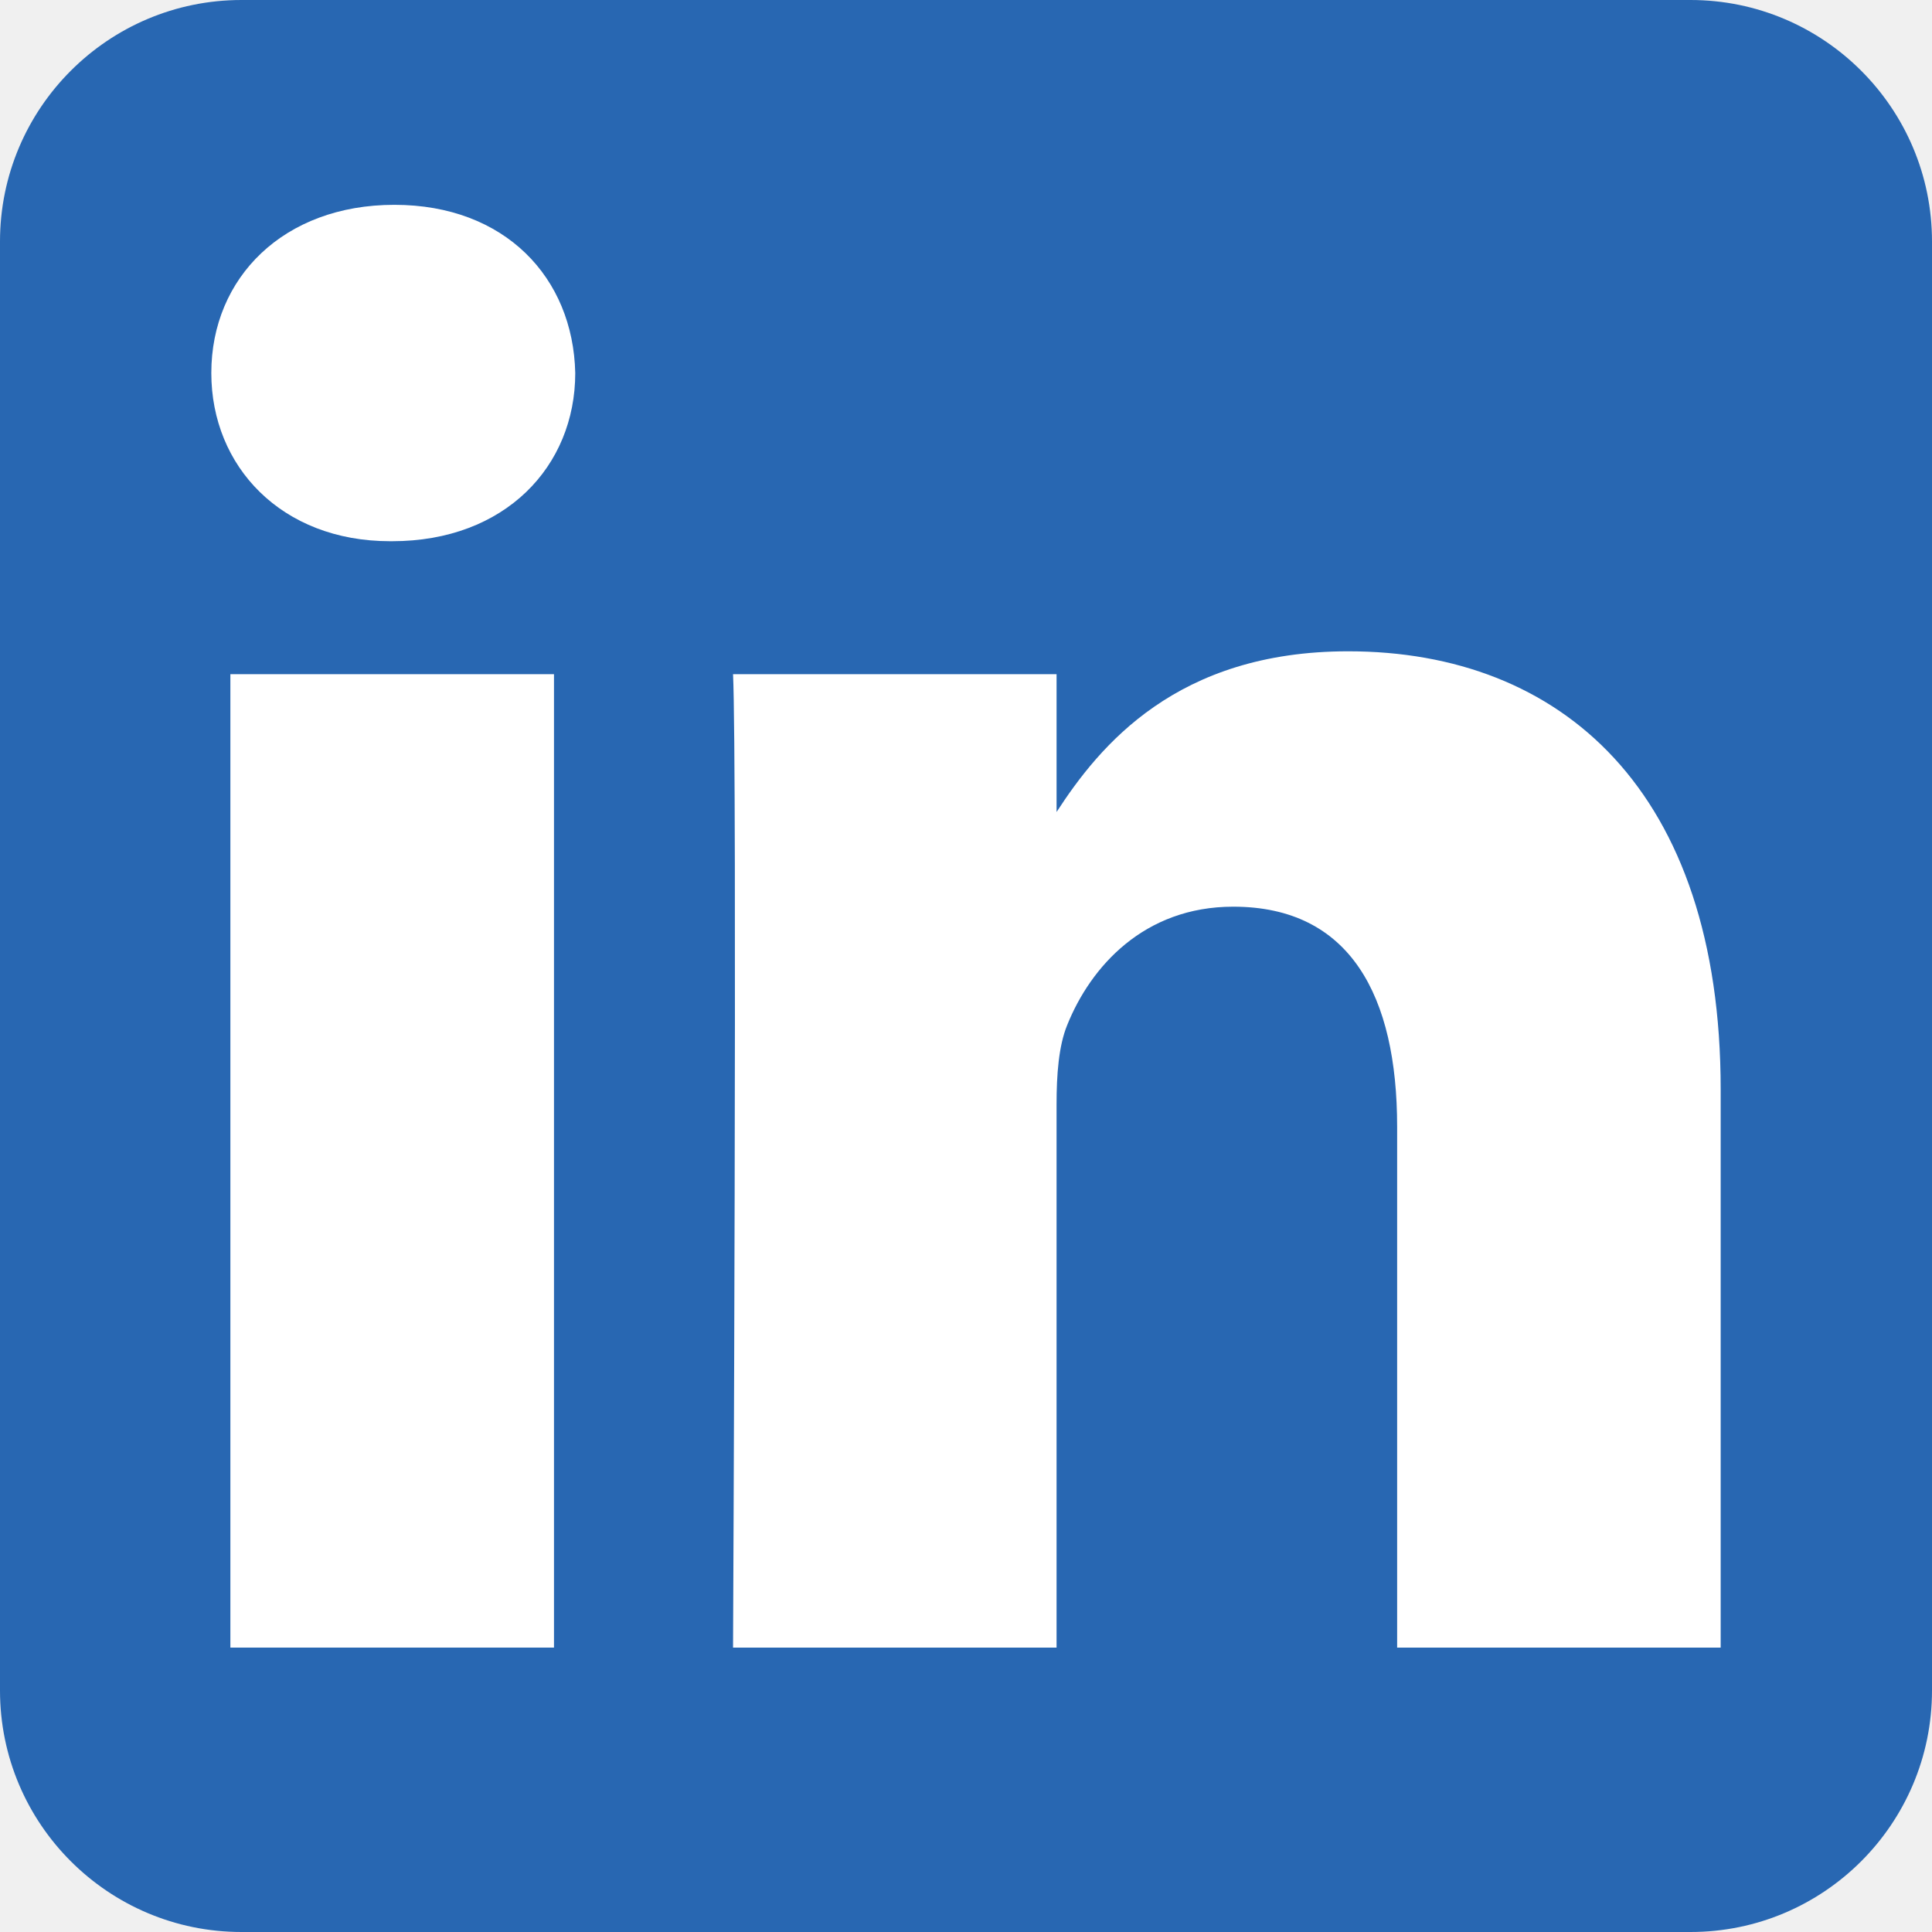
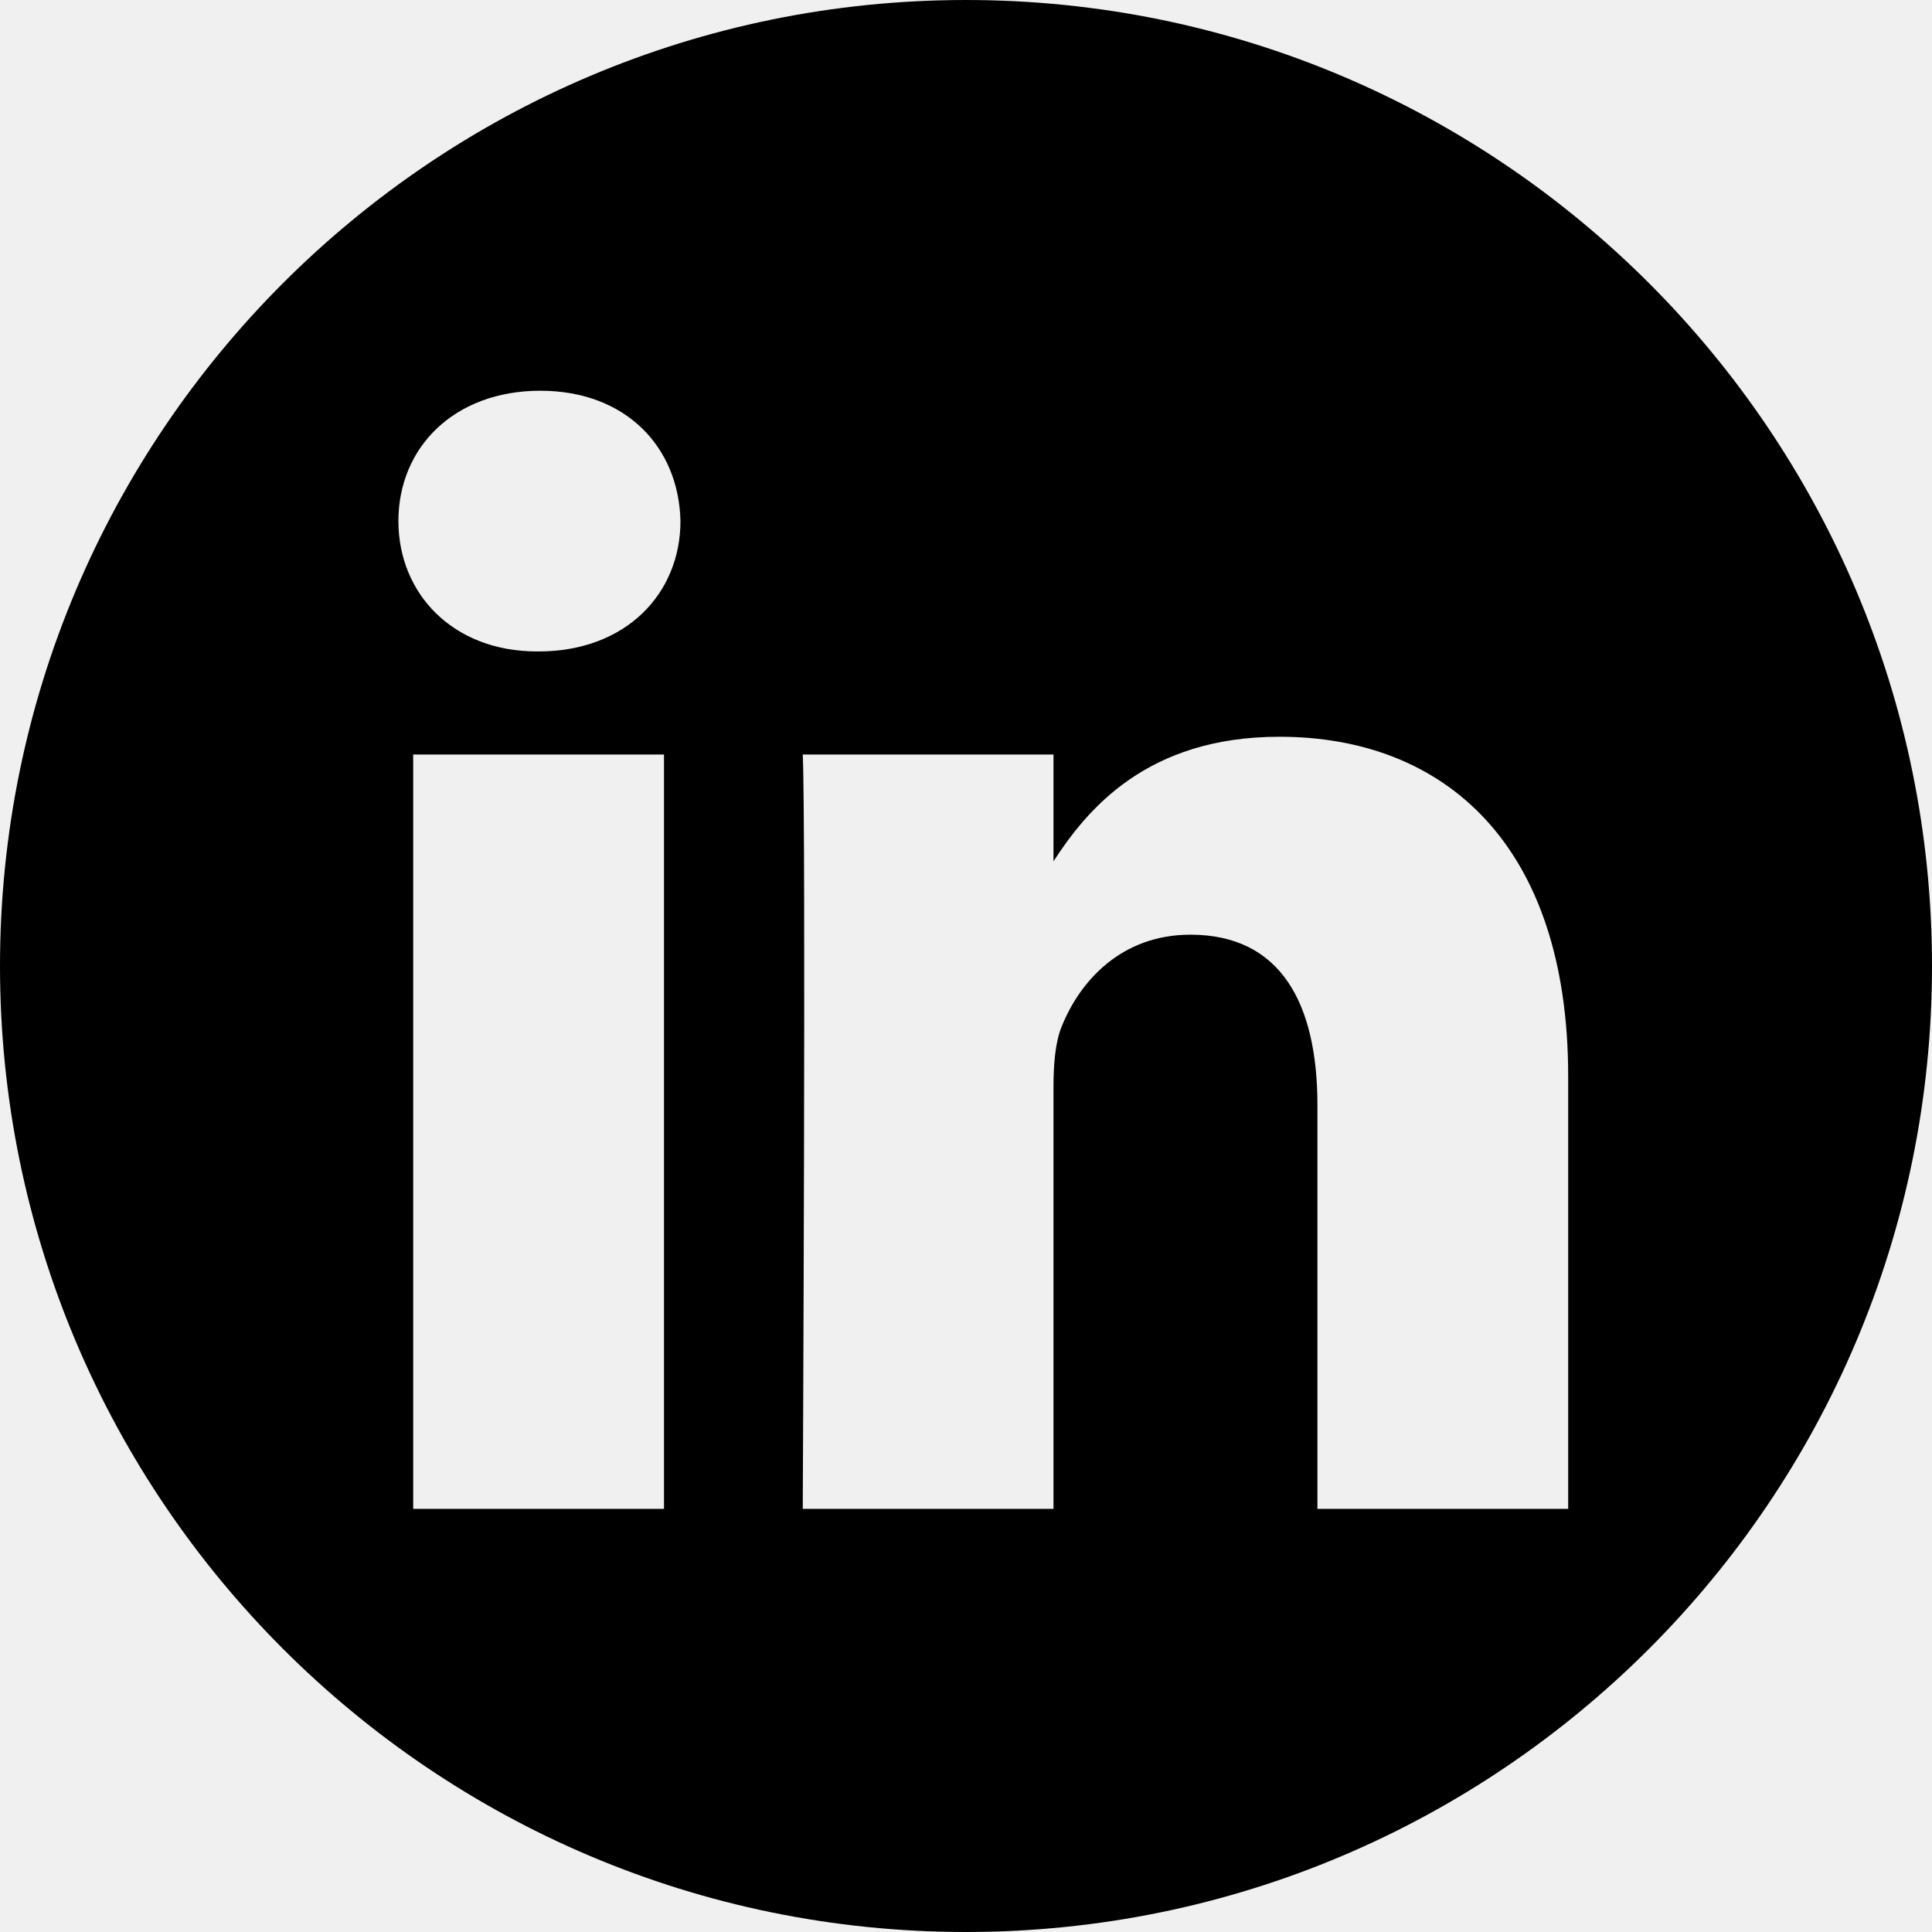
<svg xmlns="http://www.w3.org/2000/svg" height="100%" style="fill-rule:evenodd;clip-rule:evenodd;stroke-linejoin:round;stroke-miterlimit:2;" version="1.1" viewBox="0 0 512 512" width="100%" xml:space="preserve">
-   <g id="g5891">
-     <path d="M512,64c0,-35.323 -28.677,-64 -64,-64l-384,0c-35.323,0 -64,28.677 -64,64l0,384c0,35.323 28.677,64 64,64l384,0c35.323,0 64,-28.677 64,-64l0,-384Z" id="background" style="fill:#2867b2;" />
-     <g id="shapes">
-       <rect height="257.962" id="rect11" style="fill:#fff;" width="85.76" x="61.053" y="178.667" />
-       <path d="M104.512,54.28c-29.341,0 -48.512,19.29 -48.512,44.573c0,24.752 18.588,44.574 47.377,44.574l0.554,0c29.903,0 48.516,-19.822 48.516,-44.574c-0.555,-25.283 -18.611,-44.573 -47.935,-44.573Z" id="path13-0" style="fill:#fff;fill-rule:nonzero;" />
-       <path d="M357.278,172.601c-45.49,0 -65.866,25.017 -77.276,42.589l0,-36.523l-85.738,0c1.137,24.197 0,257.961 0,257.961l85.737,0l0,-144.064c0,-7.711 0.554,-15.42 2.827,-20.931c6.188,-15.4 20.305,-31.352 43.993,-31.352c31.012,0 43.436,23.664 43.436,58.327l0,138.02l85.741,0l0,-147.93c0,-79.237 -42.305,-116.097 -98.72,-116.097Z" id="path15" style="fill:#fff;fill-rule:nonzero;" />
-     </g>
-   </g>
+   <path d="M256,0c141.29,0 256,114.71 256,256c0,141.29 -114.71,256 -256,256c-141.29,0 -256,-114.71 -256,-256c0,-141.29 114.71,-256 256,-256Zm-80.037,399.871l0,-199.921l-66.464,0l0,199.921l66.464,0Zm239.62,0l0,-114.646c0,-61.409 -32.787,-89.976 -76.509,-89.976c-35.255,0 -51.047,19.389 -59.889,33.007l0,-28.306l-66.447,0c0.881,18.757 0,199.921 0,199.921l66.446,0l0,-111.65c0,-5.976 0.43,-11.95 2.191,-16.221c4.795,-11.935 15.737,-24.299 34.095,-24.299c24.034,0 33.663,18.34 33.663,45.204l0,106.966l66.45,0Zm-272.403,-296.321c-22.74,0 -37.597,14.95 -37.597,34.545c0,19.182 14.405,34.544 36.717,34.544l0.429,0c23.175,0 37.6,-15.362 37.6,-34.544c-0.43,-19.595 -14.424,-34.545 -37.149,-34.545Z" />
</svg>
